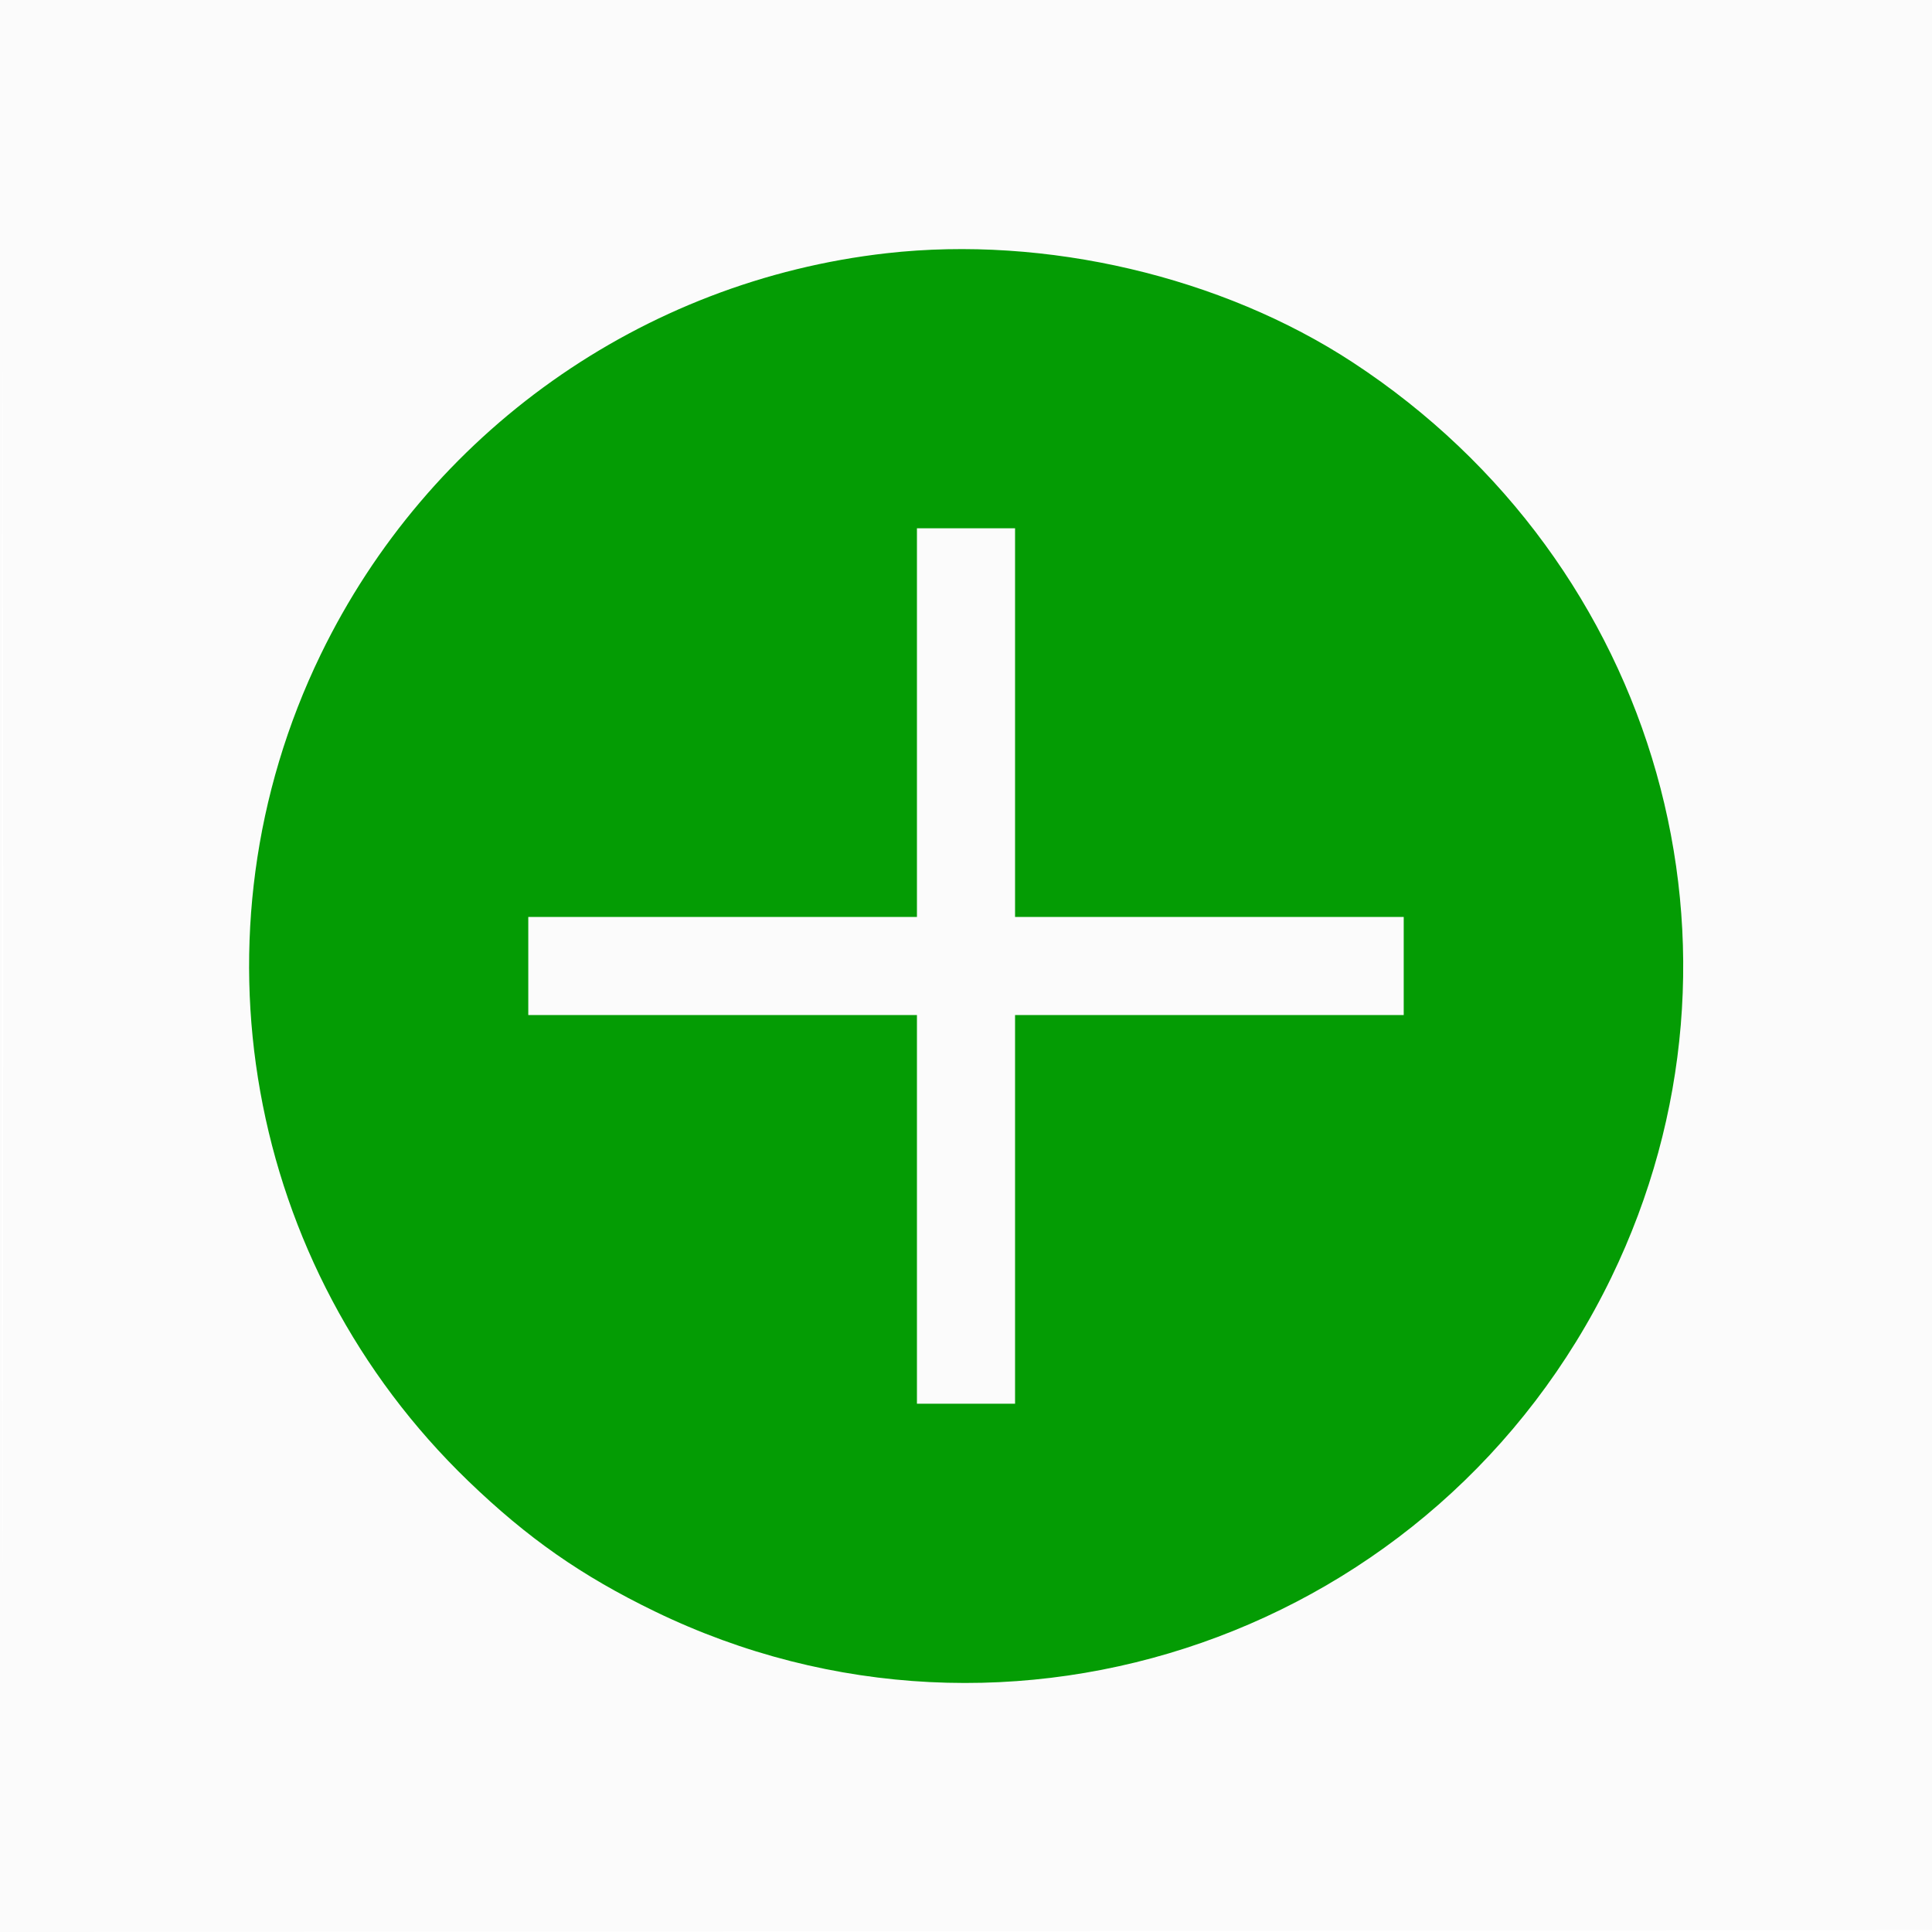
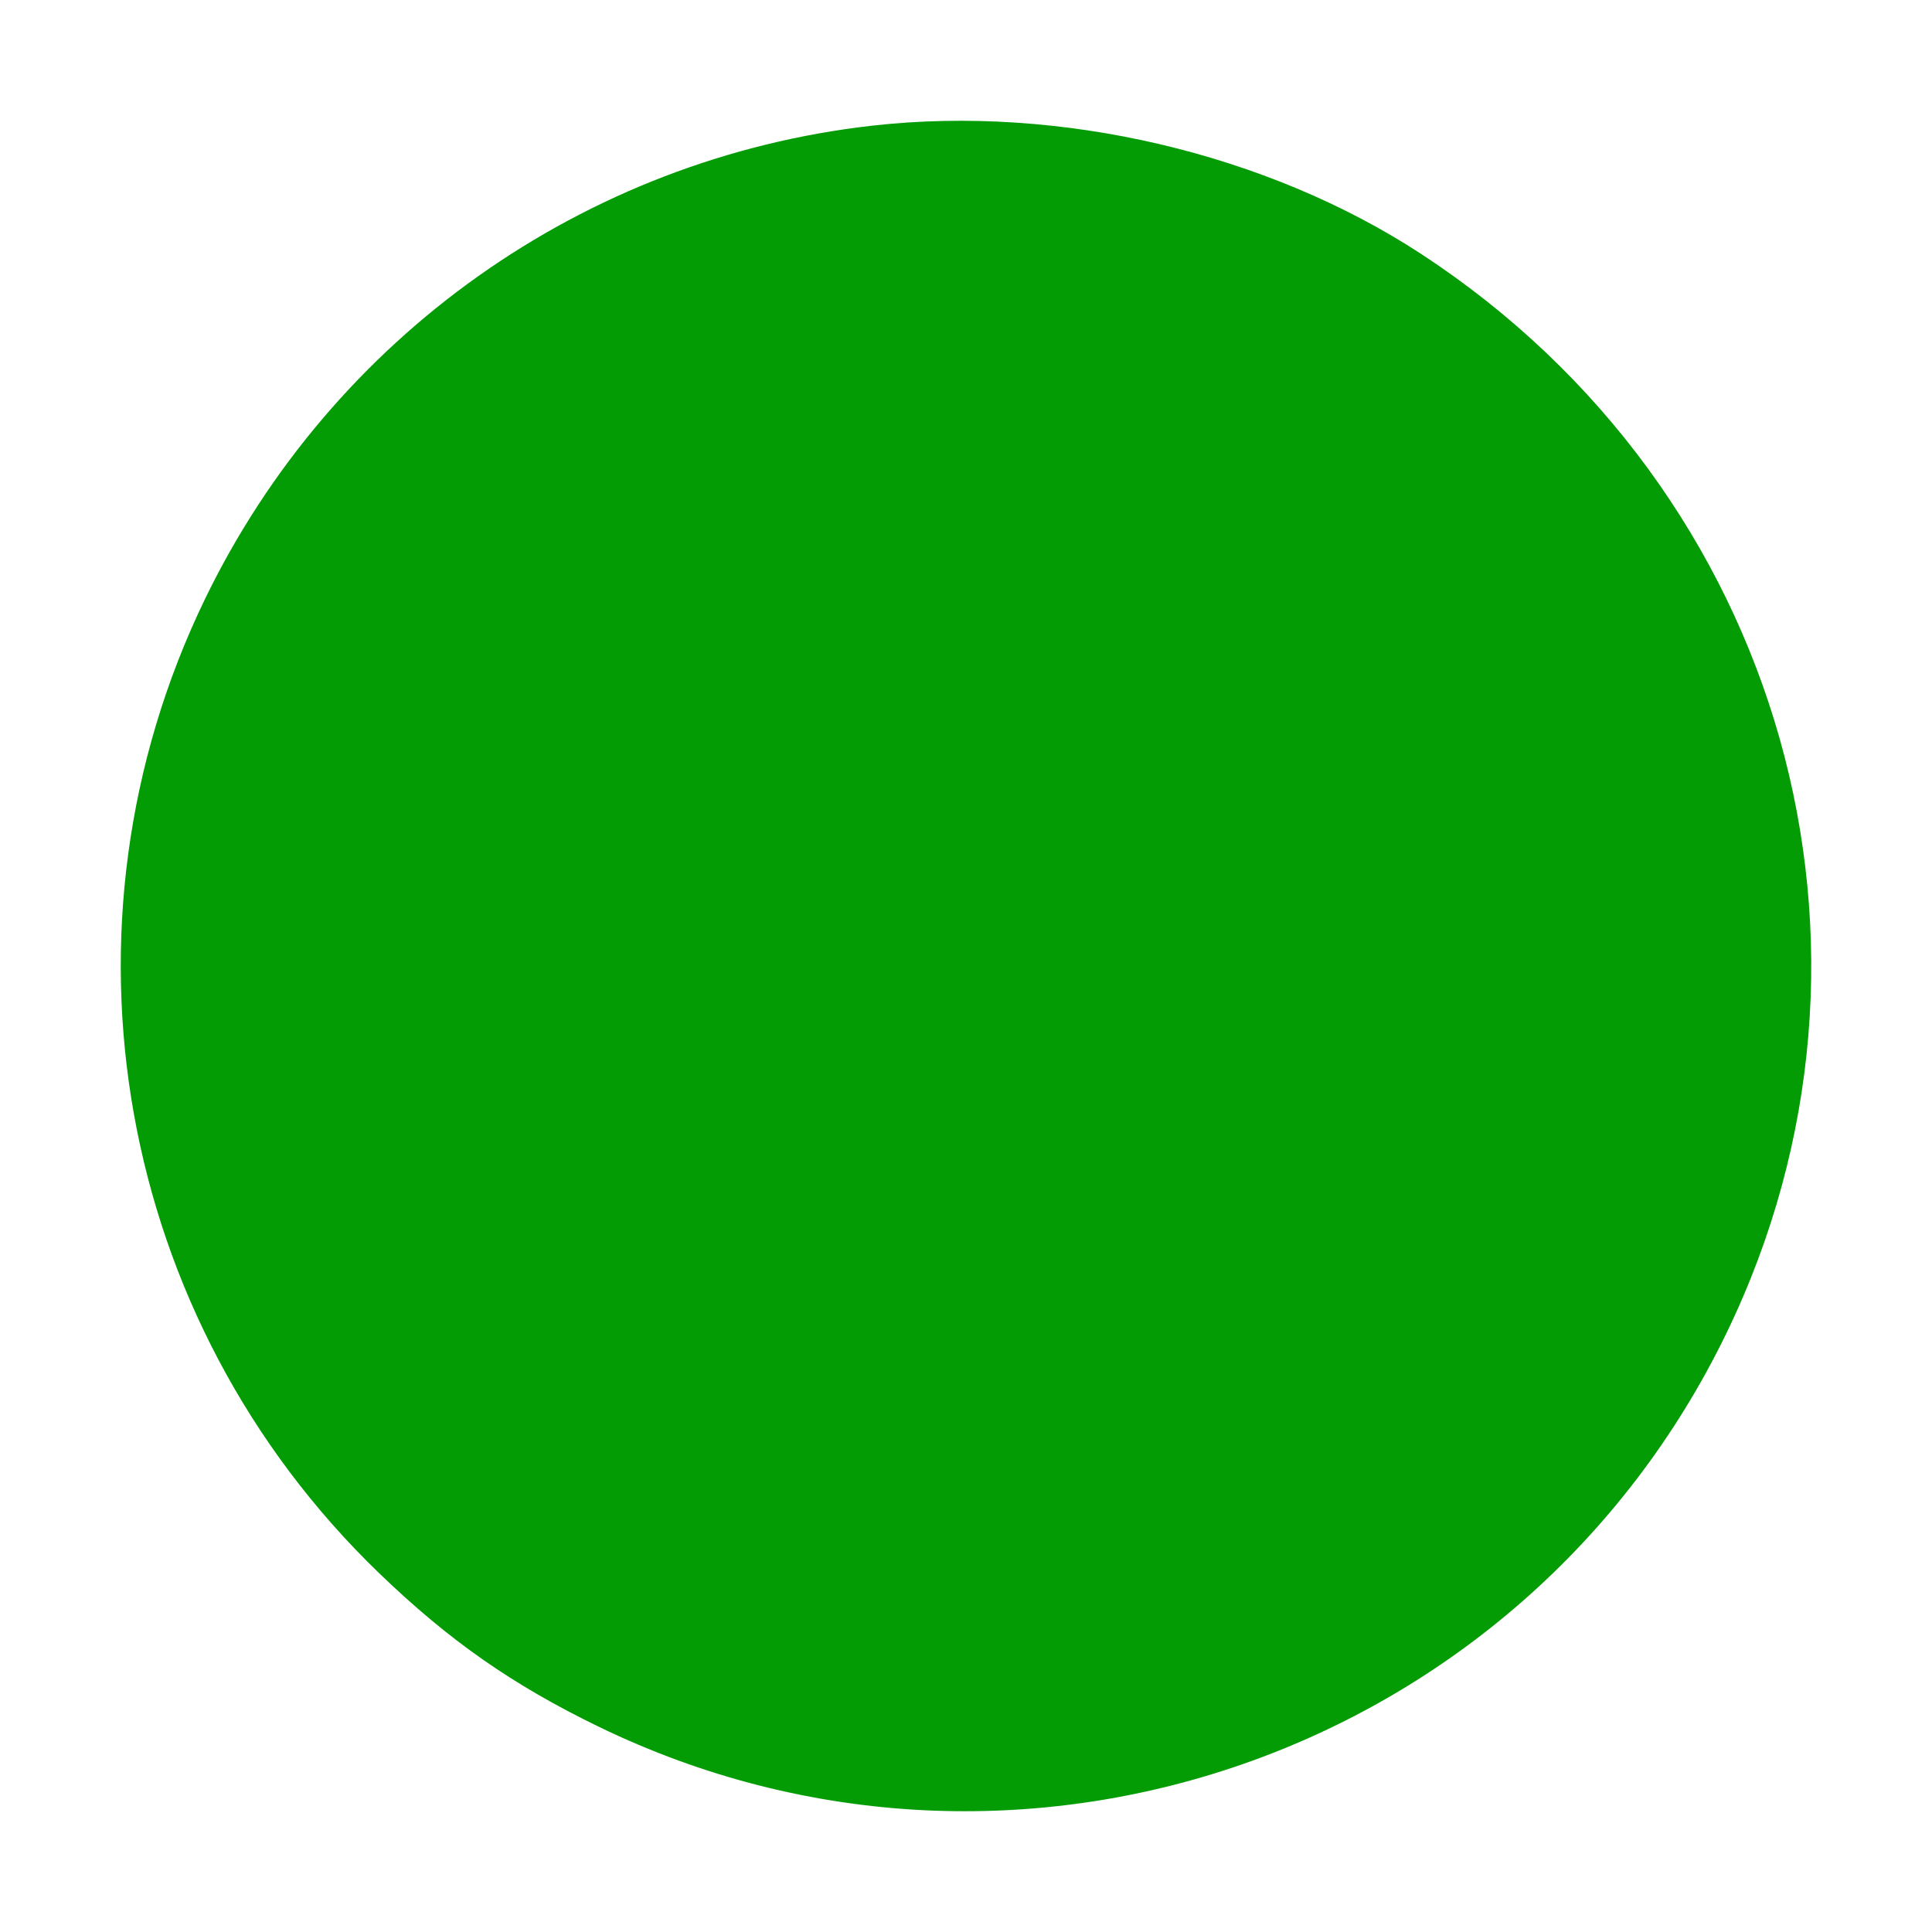
- <svg xmlns="http://www.w3.org/2000/svg" width="512" height="512" viewBox="0 0 512 512" version="1.1">
-   <path d="M 0 256.002 L 0 512.004 256.250 511.752 L 512.500 511.500 512.752 255.750 L 513.004 0 256.502 0 L 0 0 0 256.002 M 0.492 256.500 C 0.492 397.300, 0.608 454.751, 0.750 384.170 C 0.892 313.588, 0.892 198.388, 0.750 128.170 C 0.608 57.951, 0.492 115.700, 0.492 256.500 M 235 67.105 C 170.153 74.419, 113.523 114.578, 84.968 173.500 C 49.219 247.266, 65.007 335.548, 124.136 392.523 C 139.821 407.636, 154.090 417.610, 173.500 427.026 C 267.691 472.720, 381.192 433.089, 427.032 338.500 C 468.890 252.128, 439.831 149.318, 358.500 96.036 C 323.763 73.280, 277.125 62.354, 235 67.105 M 243 191.500 L 243 243 191.500 243 L 140 243 140 256 L 140 269 191.500 269 L 243 269 243 320.500 L 243 372 256 372 L 269 372 269 320.500 L 269 269 320.500 269 L 372 269 372 256 L 372 243 320.500 243 L 269 243 269 191.500 L 269 140 256 140 L 243 140 243 191.500" stroke="none" fill="#fbfbfb" fill-rule="evenodd" />
-   <path d="M 235 67.105 C 170.153 74.419, 113.523 114.578, 84.968 173.500 C 49.219 247.266, 65.007 335.548, 124.136 392.523 C 139.821 407.636, 154.090 417.610, 173.500 427.026 C 267.691 472.720, 381.192 433.089, 427.032 338.500 C 468.890 252.128, 439.831 149.318, 358.500 96.036 C 323.763 73.280, 277.125 62.354, 235 67.105 M 243 191.500 L 243 243 191.500 243 L 140 243 140 256 L 140 269 191.500 269 L 243 269 243 320.500 L 243 372 256 372 L 269 372 269 320.500 L 269 269 320.500 269 L 372 269 372 256 L 372 243 320.500 243 L 269 243 269 191.500 L 269 140 256 140 L 243 140 243 191.500" stroke="none" fill="#049c04" fill-rule="evenodd" />
+ <svg xmlns="http://www.w3.org/2000/svg" width="32" height="32" viewBox="0 0 32 32" fill="none">
+   <path d="M14.45 2.081C9.672 2.62 5.5 5.579 3.396 9.92C0.763 15.356 1.926 21.861 6.282 26.059C7.438 27.173 8.489 27.907 9.919 28.601C16.858 31.968 25.22 29.048 28.597 22.078C31.681 15.714 29.54 8.138 23.548 4.212C20.989 2.536 17.553 1.731 14.45 2.081ZM15.039 11.247V15.041H11.245H7.451V15.999V16.957H11.245H15.039V20.752V24.547H15.997H16.955V20.752V16.957H20.749H24.543V15.999V15.041H20.749H16.955V11.247V7.452H15.997H15.039V11.247Z" fill="#049C04" />
</svg>
